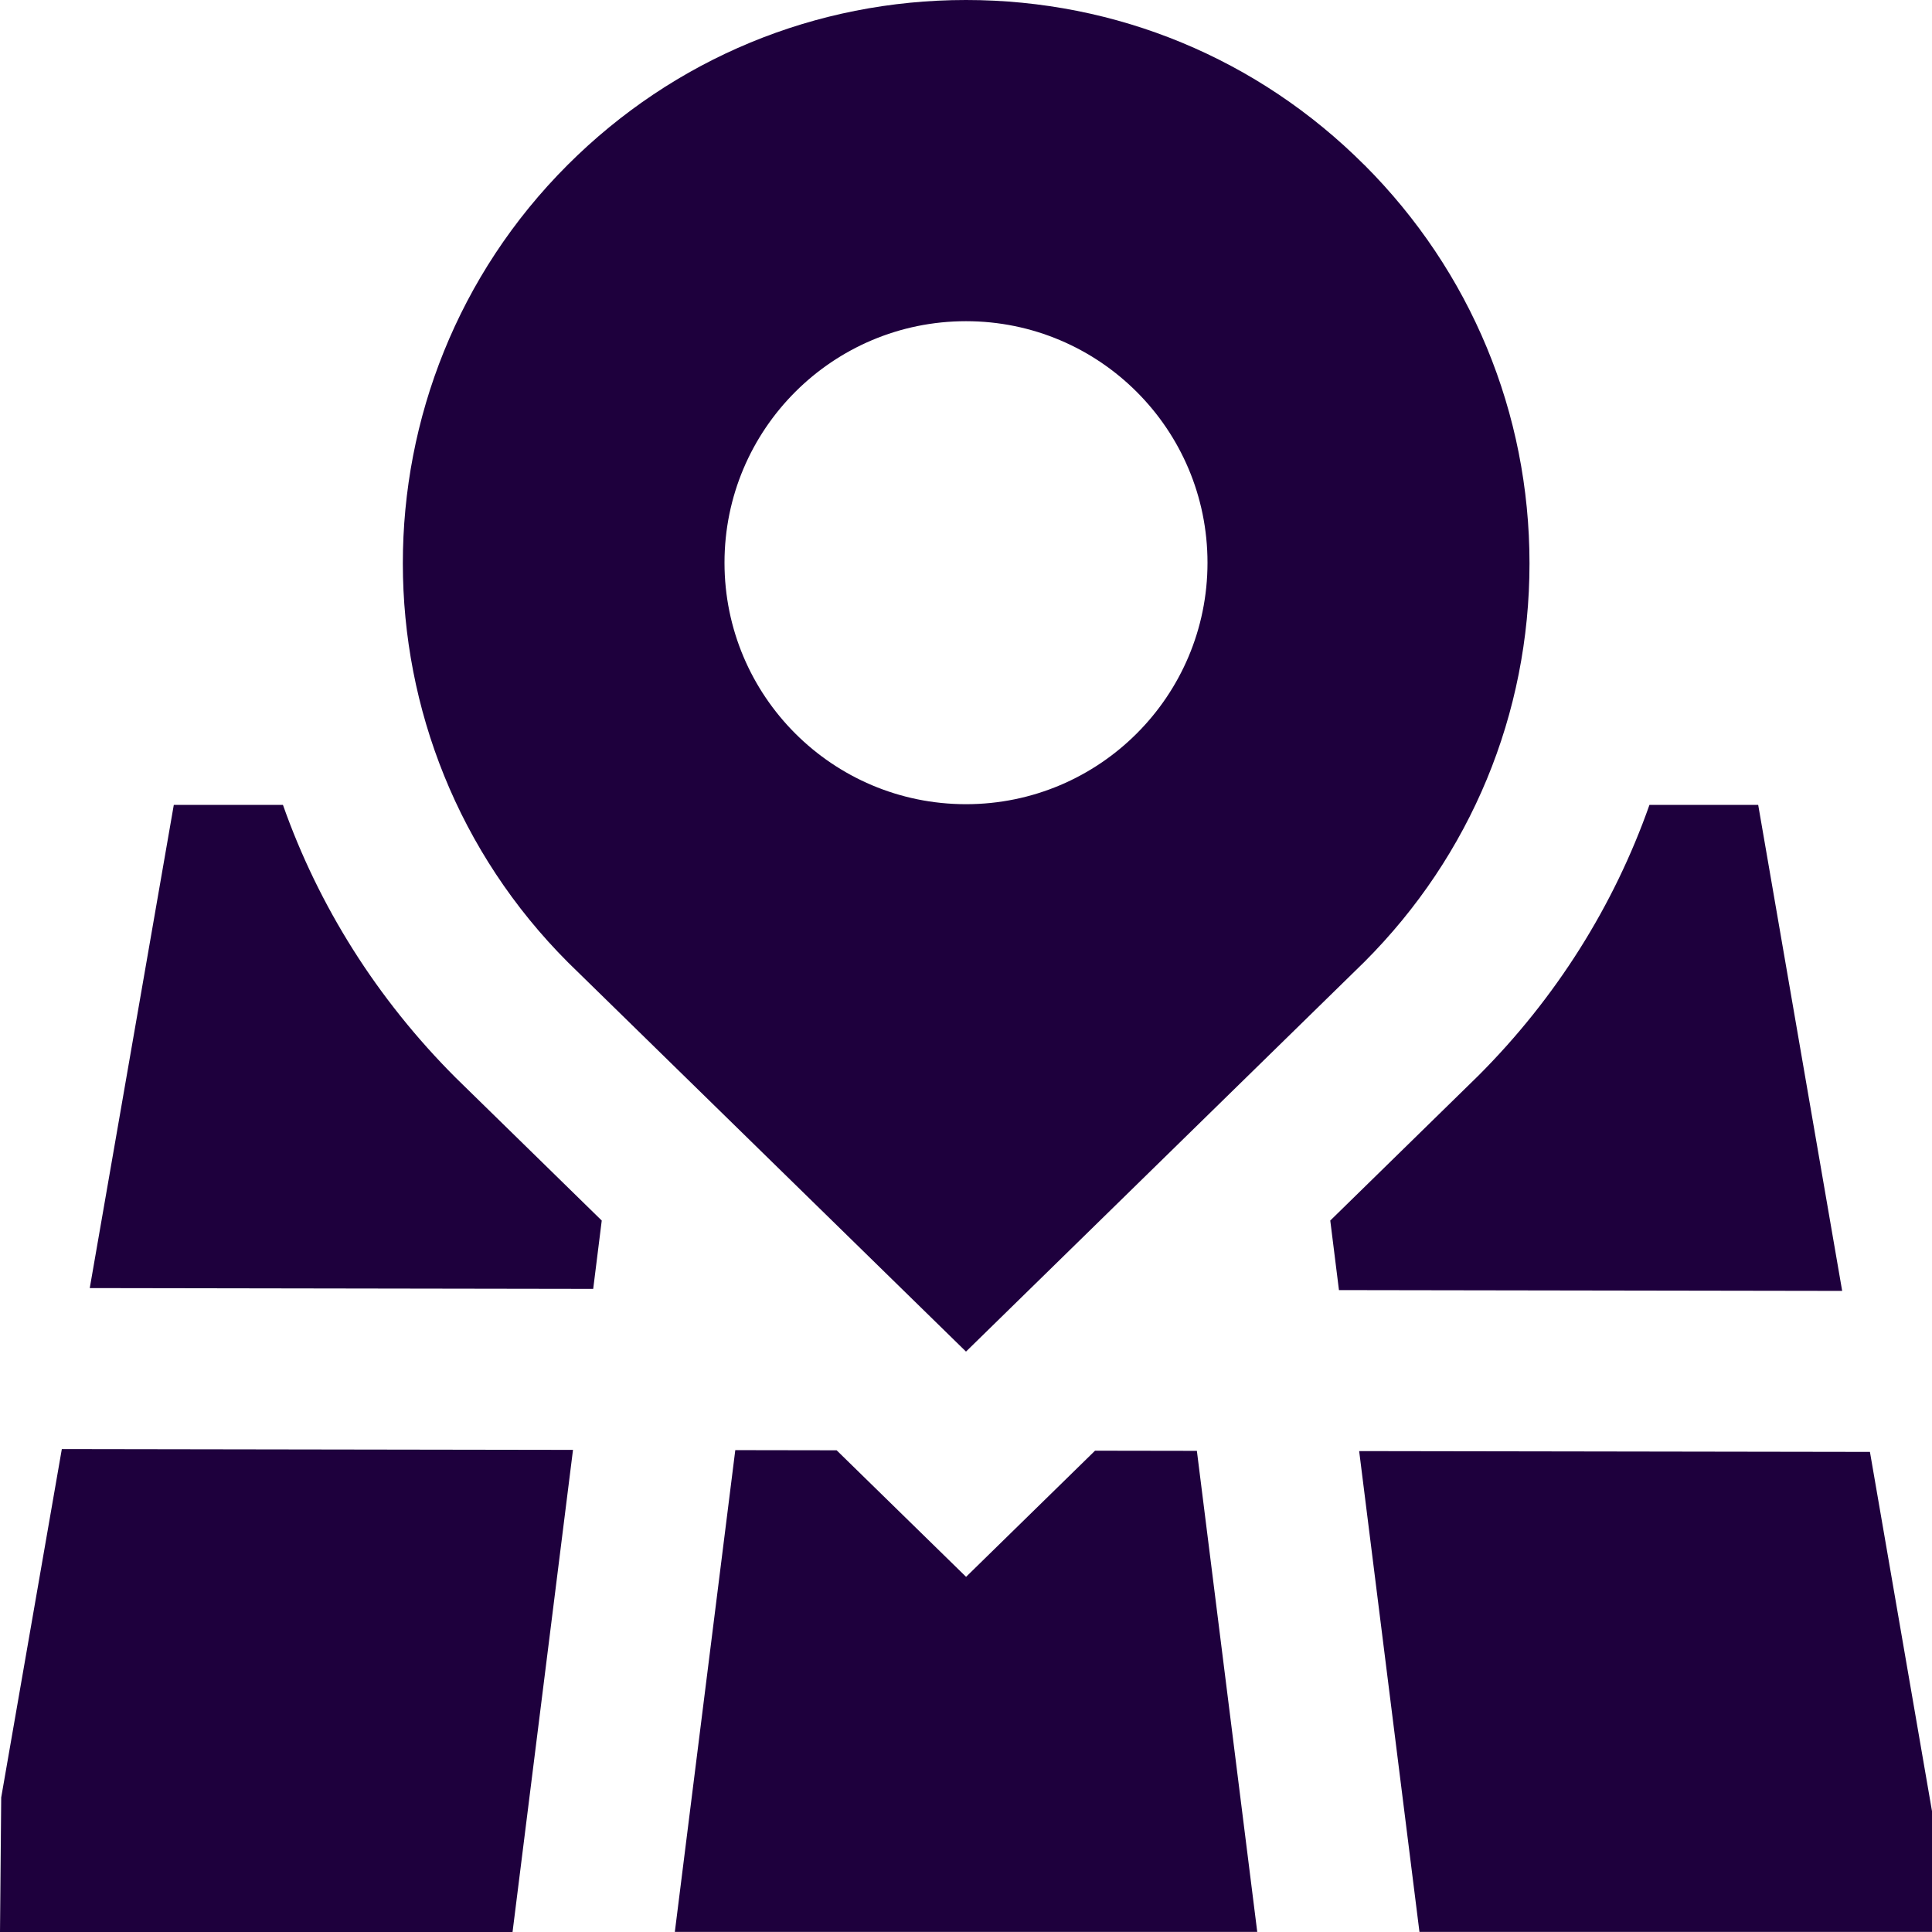
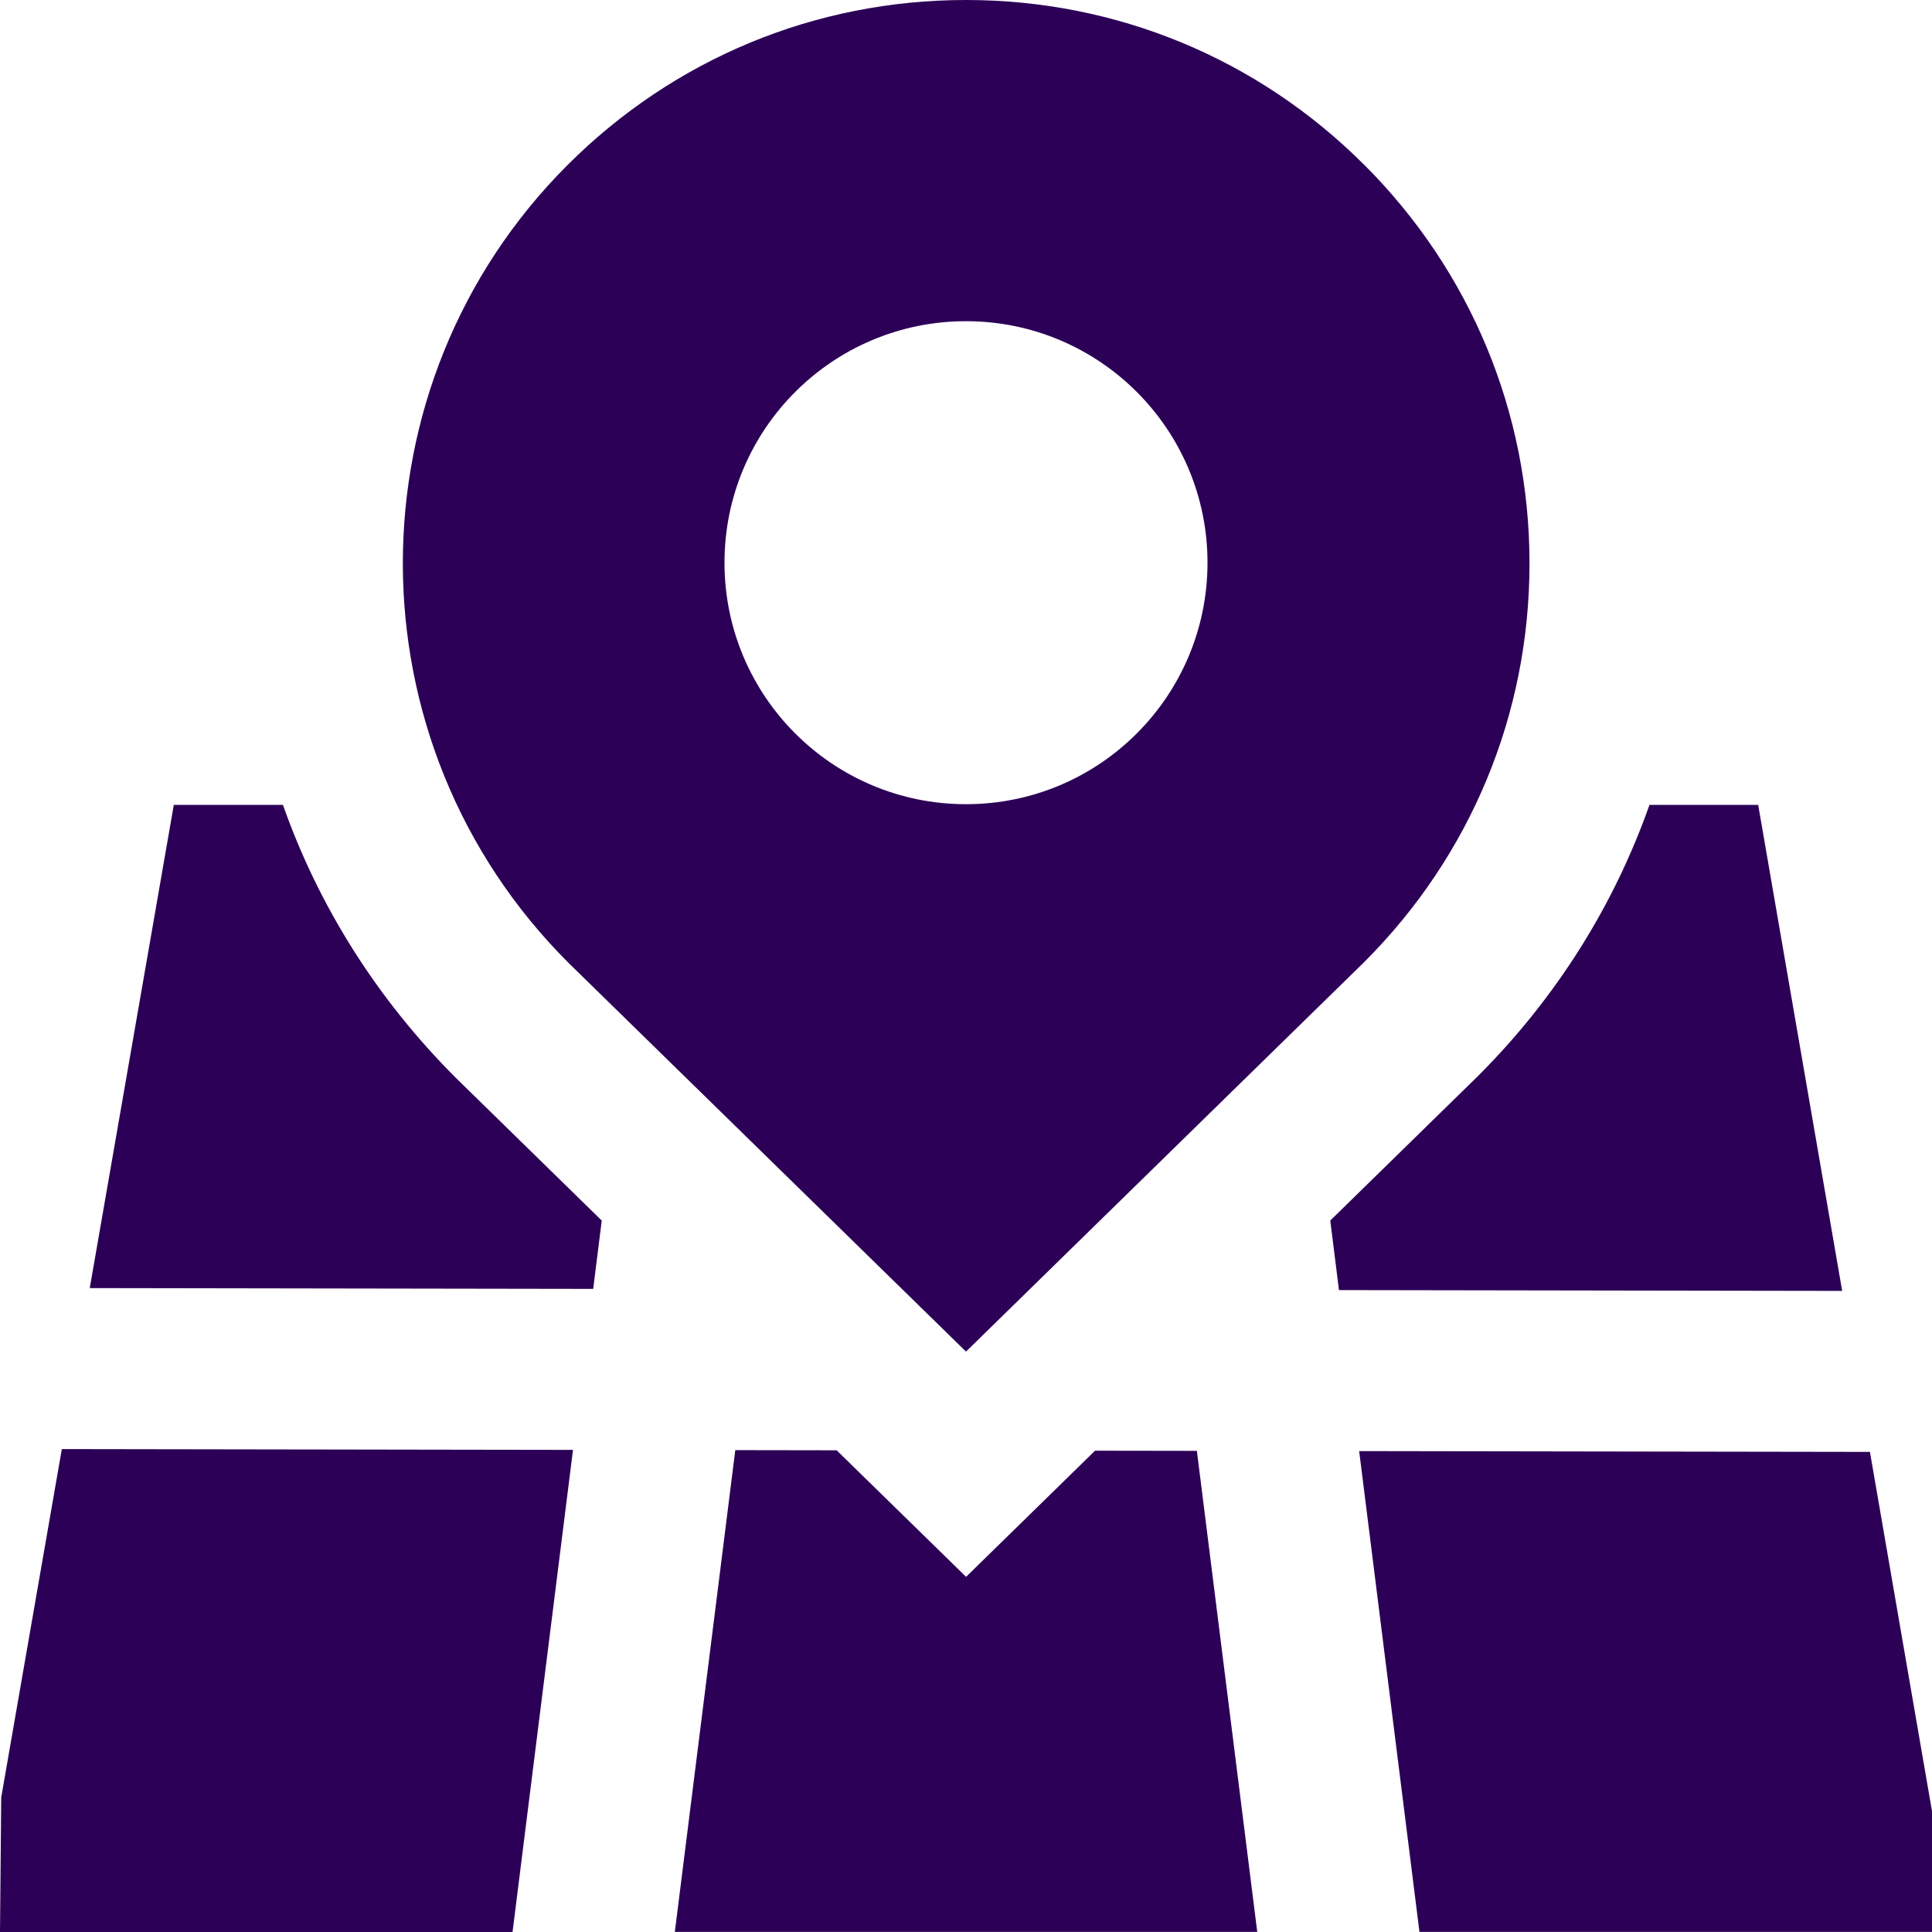
<svg xmlns="http://www.w3.org/2000/svg" id="Layer_1" data-name="Layer 1" viewBox="0 0 24 24">
-   <path fill="#1e003d" d="m16.949,2.05c-1.321-1.322-3.079-2.05-4.949-2.05s-3.627.728-4.95,2.05c-2.729,2.729-2.729,7.17.008,9.907l4.942,4.833,4.949-4.841c1.322-1.322,2.051-3.08,2.051-4.95s-.729-3.627-2.051-4.95Zm-4.949,7.94c-1.657,0-3-1.343-3-3s1.343-3,3-3,3,1.343,3,3-1.343,3-3,3ZM.767,18.001l6.351.01-.751,5.989H0l.015-1.671.753-4.328Zm6.708-2.838l-.106.848-6.254-.01,1.044-6.002h1.356c.443,1.257,1.168,2.411,2.145,3.388l1.816,1.776Zm16.525,7.336v1.5h-6.367l-.749-5.973,6.345.01.771,4.463Zm-9.132-4.476l.75,5.976h-7.235l.751-5.985,1.259.002,1.608,1.572,1.602-1.567,1.266.002Zm8.016-1.987l-6.251-.01-.108-.864,1.839-1.799c.966-.966,1.685-2.113,2.126-3.364h1.351l1.043,6.036Z" />
+   <path fill="#2c0057" d="m16.949,2.05c-1.321-1.322-3.079-2.05-4.949-2.05s-3.627.728-4.95,2.05c-2.729,2.729-2.729,7.17.008,9.907l4.942,4.833,4.949-4.841c1.322-1.322,2.051-3.08,2.051-4.95s-.729-3.627-2.051-4.95Zm-4.949,7.94c-1.657,0-3-1.343-3-3s1.343-3,3-3,3,1.343,3,3-1.343,3-3,3ZM.767,18.001l6.351.01-.751,5.989H0l.015-1.671.753-4.328Zm6.708-2.838l-.106.848-6.254-.01,1.044-6.002h1.356c.443,1.257,1.168,2.411,2.145,3.388l1.816,1.776Zm16.525,7.336v1.5h-6.367l-.749-5.973,6.345.01.771,4.463Zm-9.132-4.476l.75,5.976h-7.235l.751-5.985,1.259.002,1.608,1.572,1.602-1.567,1.266.002Zm8.016-1.987l-6.251-.01-.108-.864,1.839-1.799c.966-.966,1.685-2.113,2.126-3.364h1.351l1.043,6.036Z" />
</svg>
